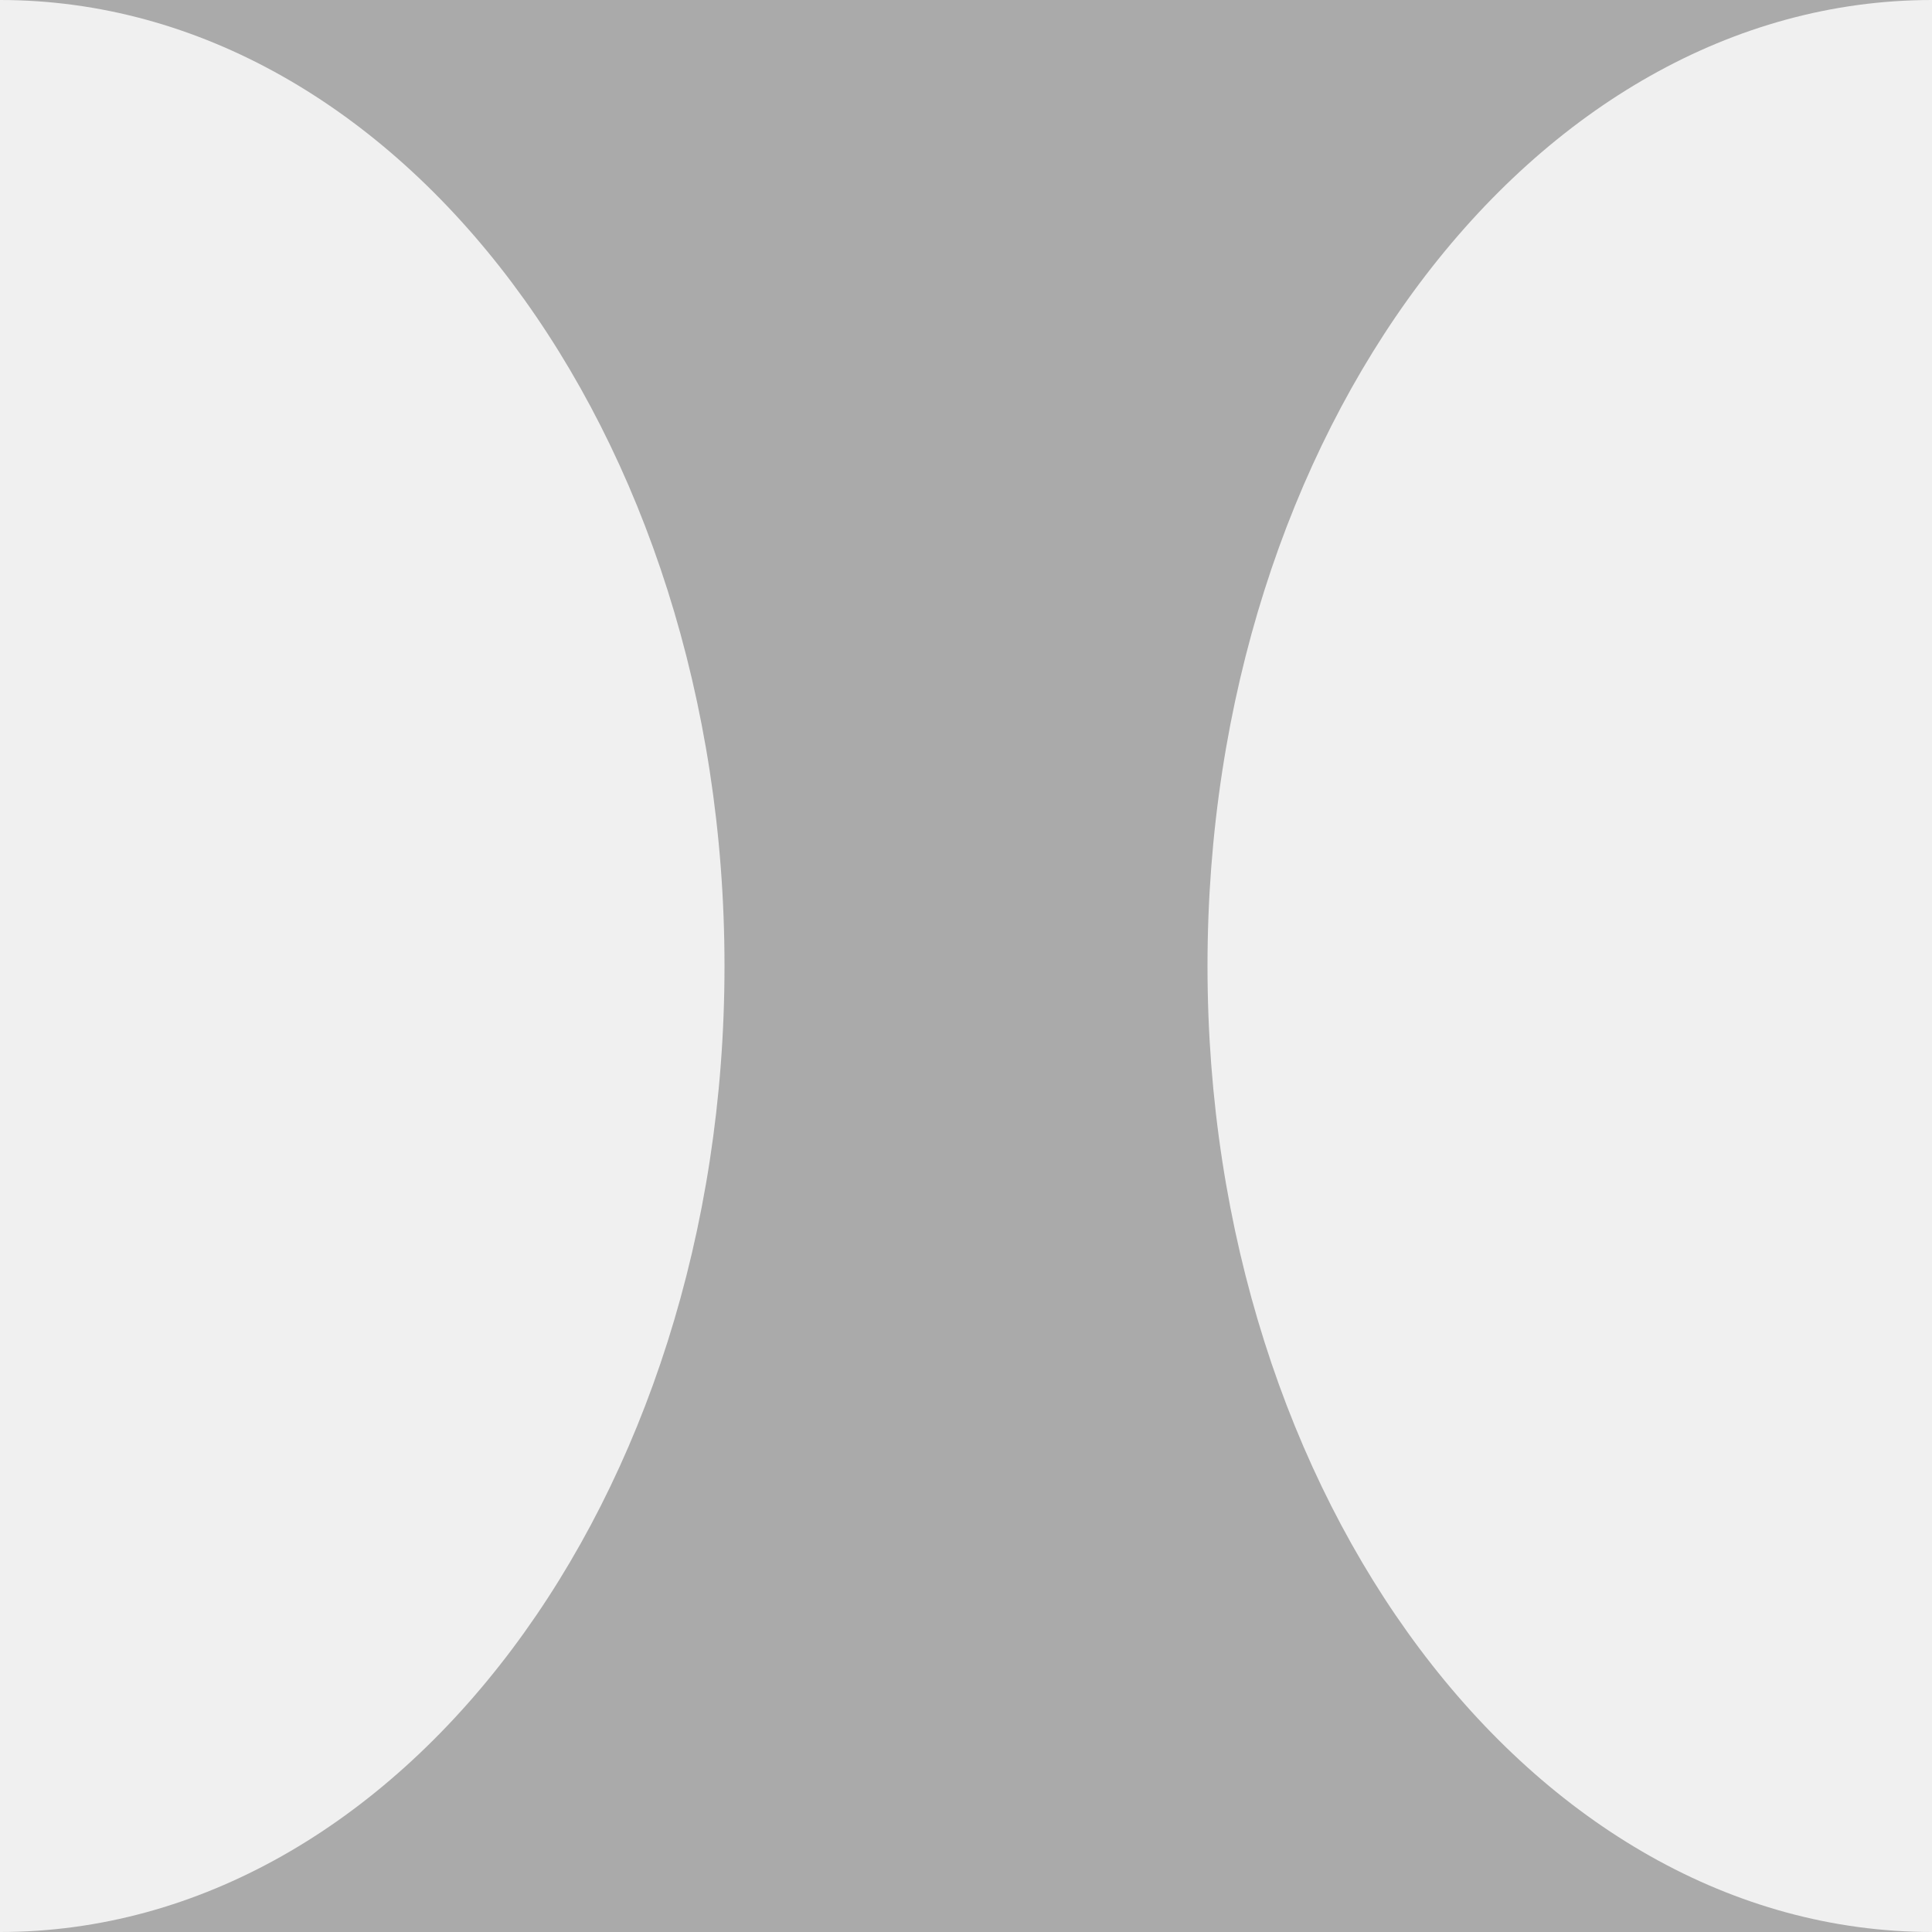
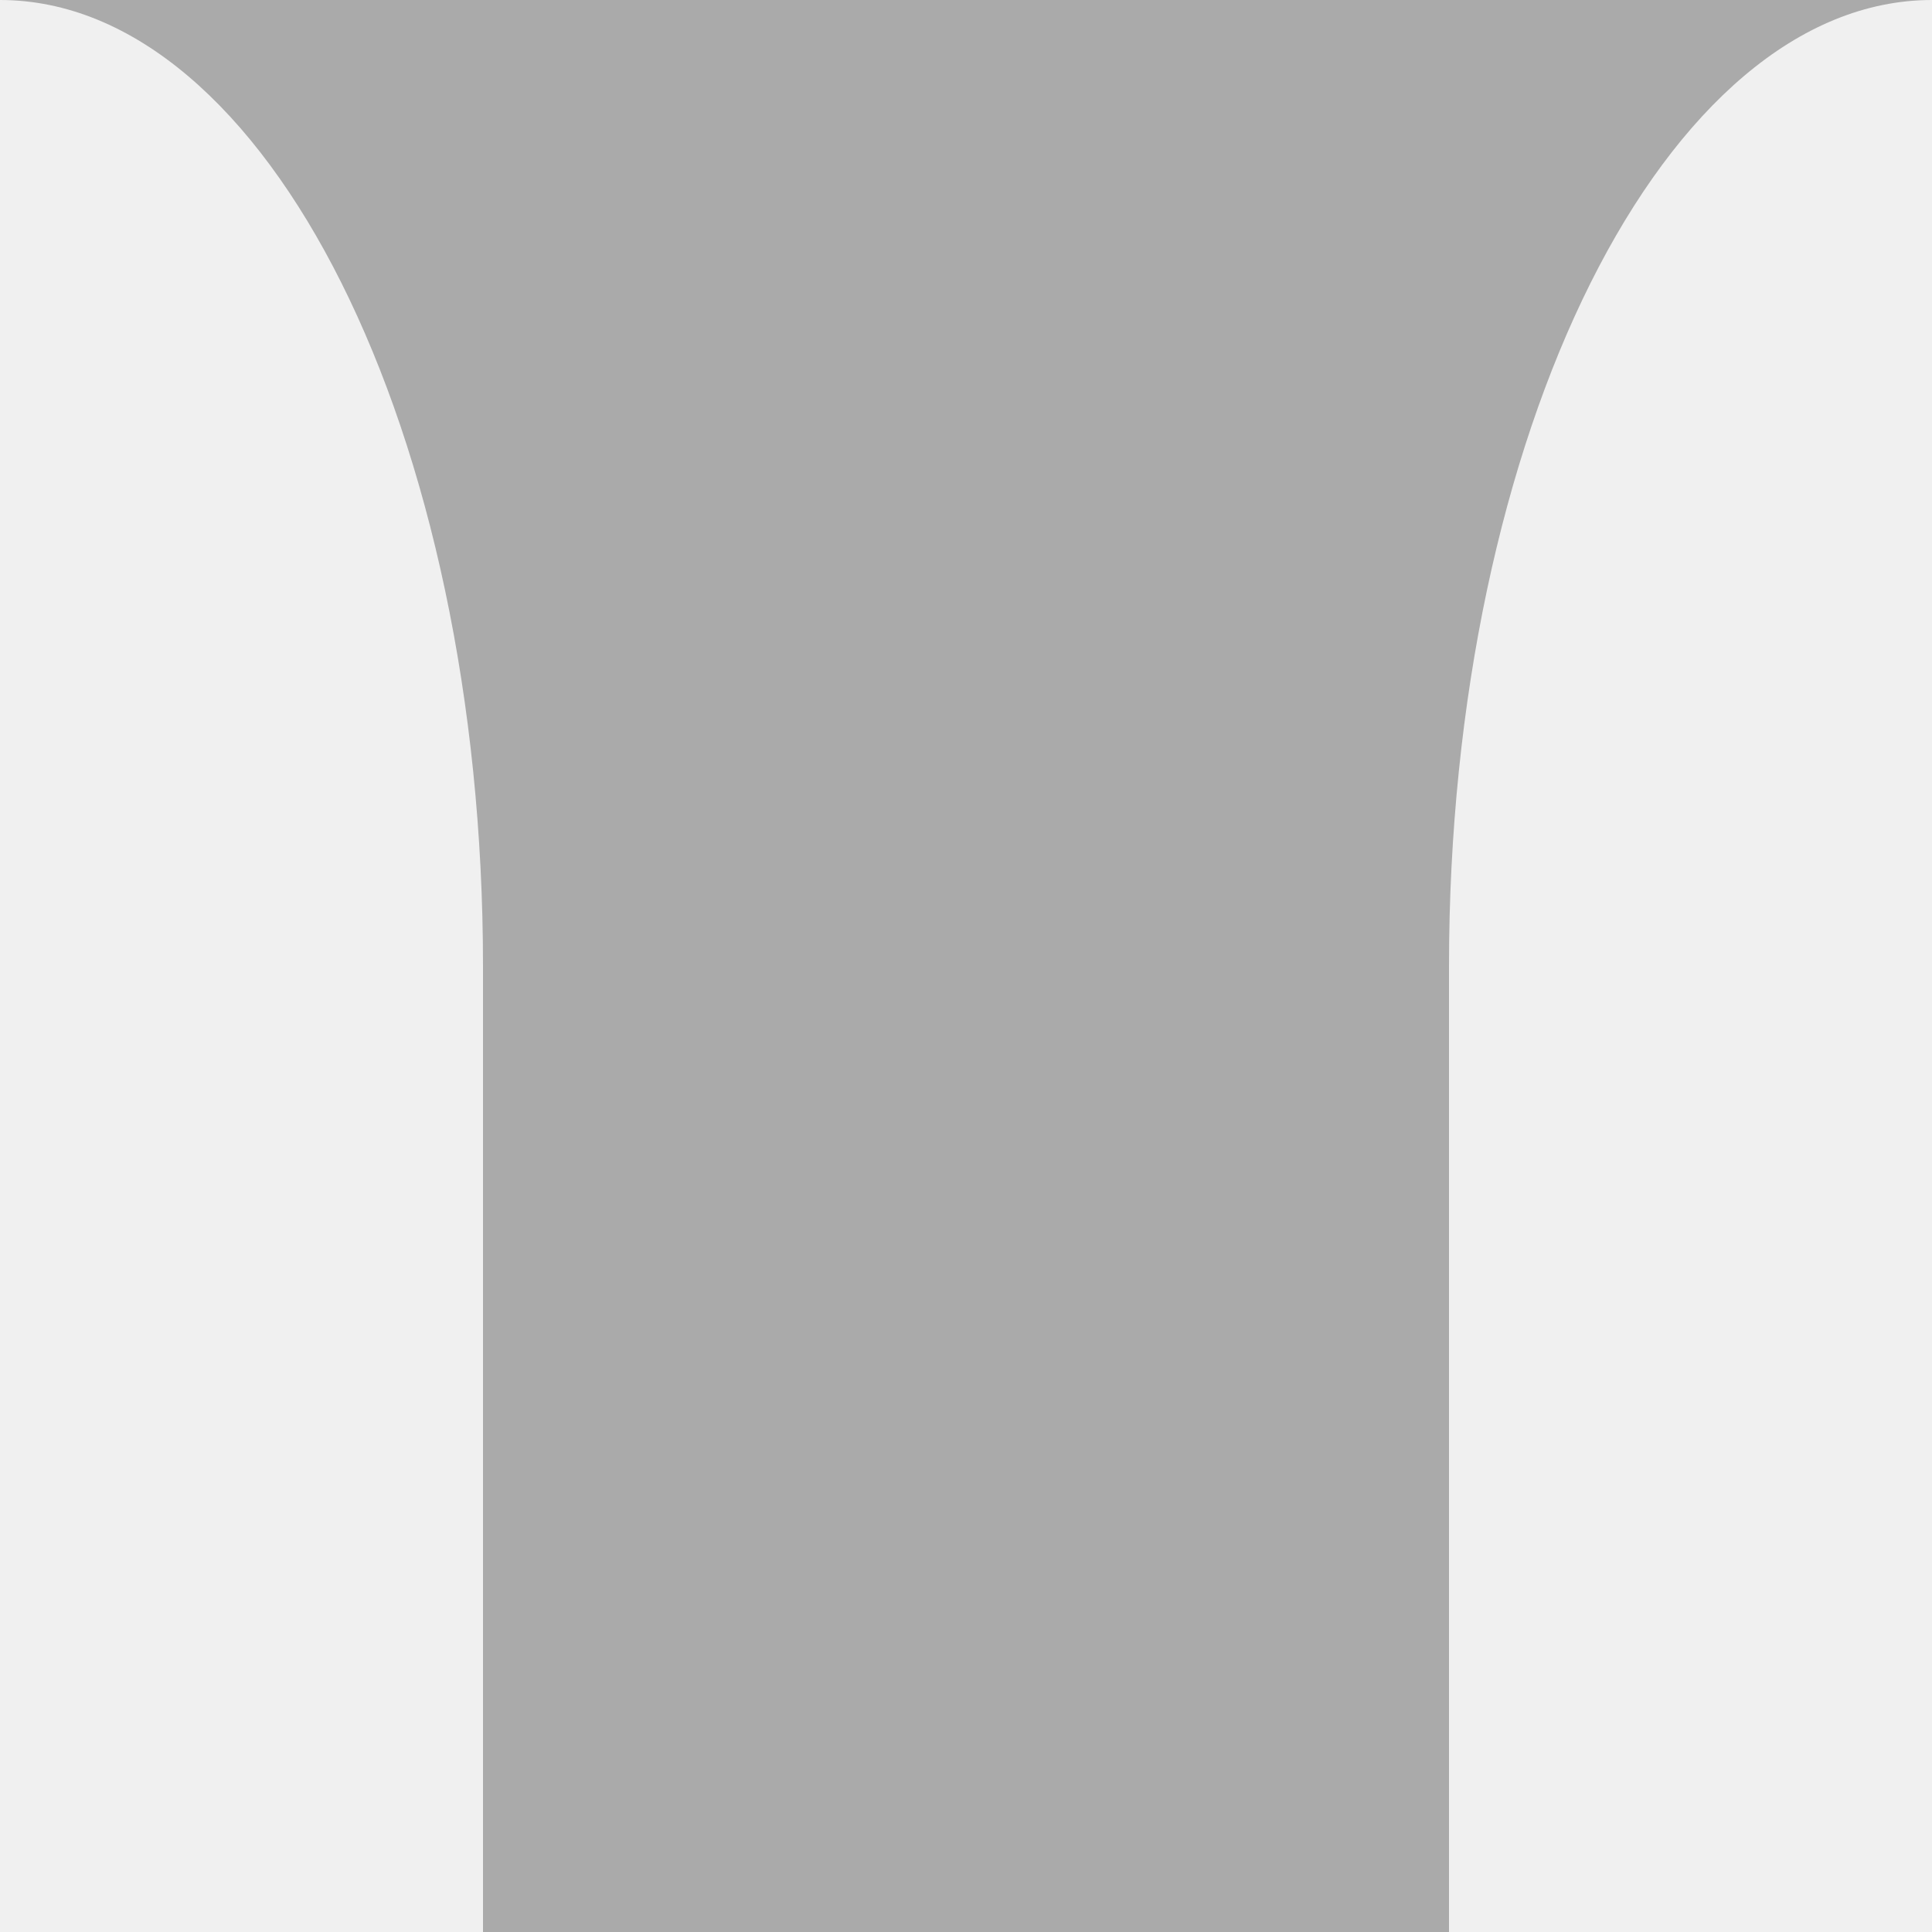
<svg xmlns="http://www.w3.org/2000/svg" version="1.1" id="layer1" x="0px" y="0px" viewBox="0 0 200 200" enable-background="new 0 0 200 200" xml:space="preserve">
  <g>
    <rect class="color1" fill="#FFFFFF" fill-opacity="0" width="200" height="200" />
-     <path class="color0" fill="#AAAAAA" d="M125,100c0-55.2,33.6-100,75-100h-75h-25H75H0c41.4,0,75,44.8,75,100S41.4,200,0,200h75h25h25h75   C158.6,200,125,155.2,125,100z" />
+     <path class="color0" fill="#AAAAAA" d="M150,0H50H0c27.6,0,50,44.8,50,100v100h15.834h74.333H150V100c0-55.2,22.4-100,50-100H150z" />
  </g>
</svg>
